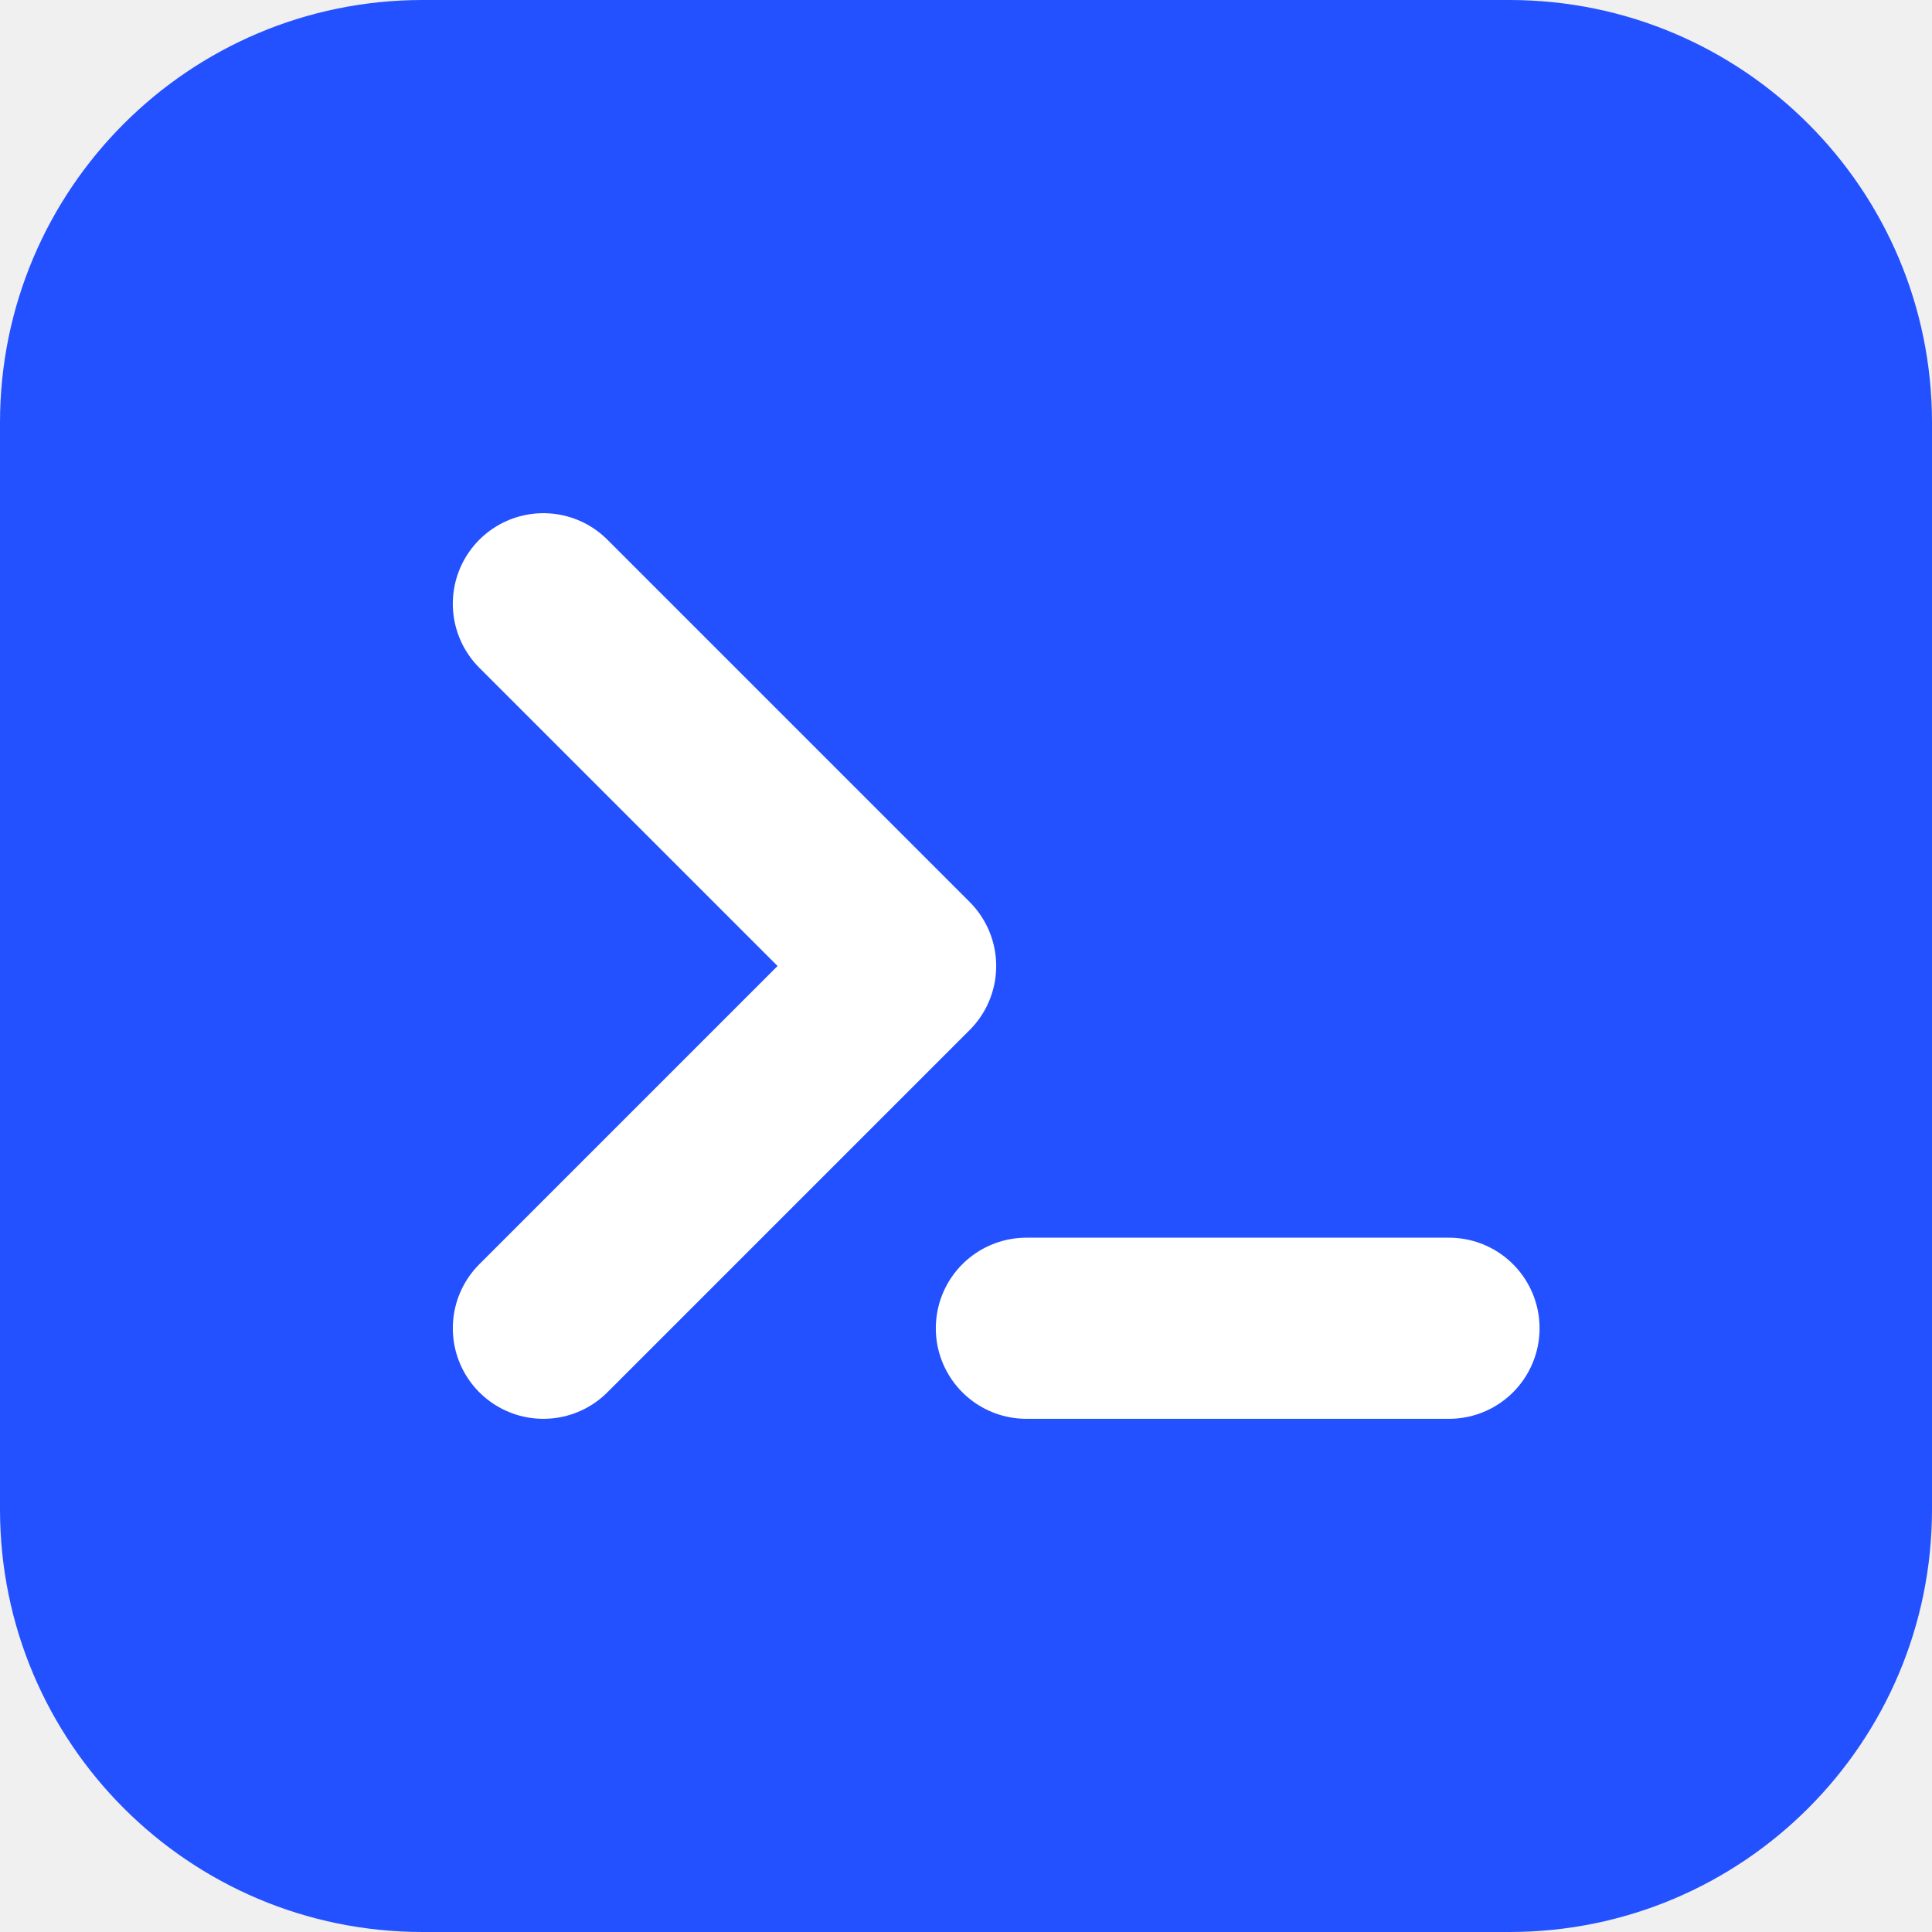
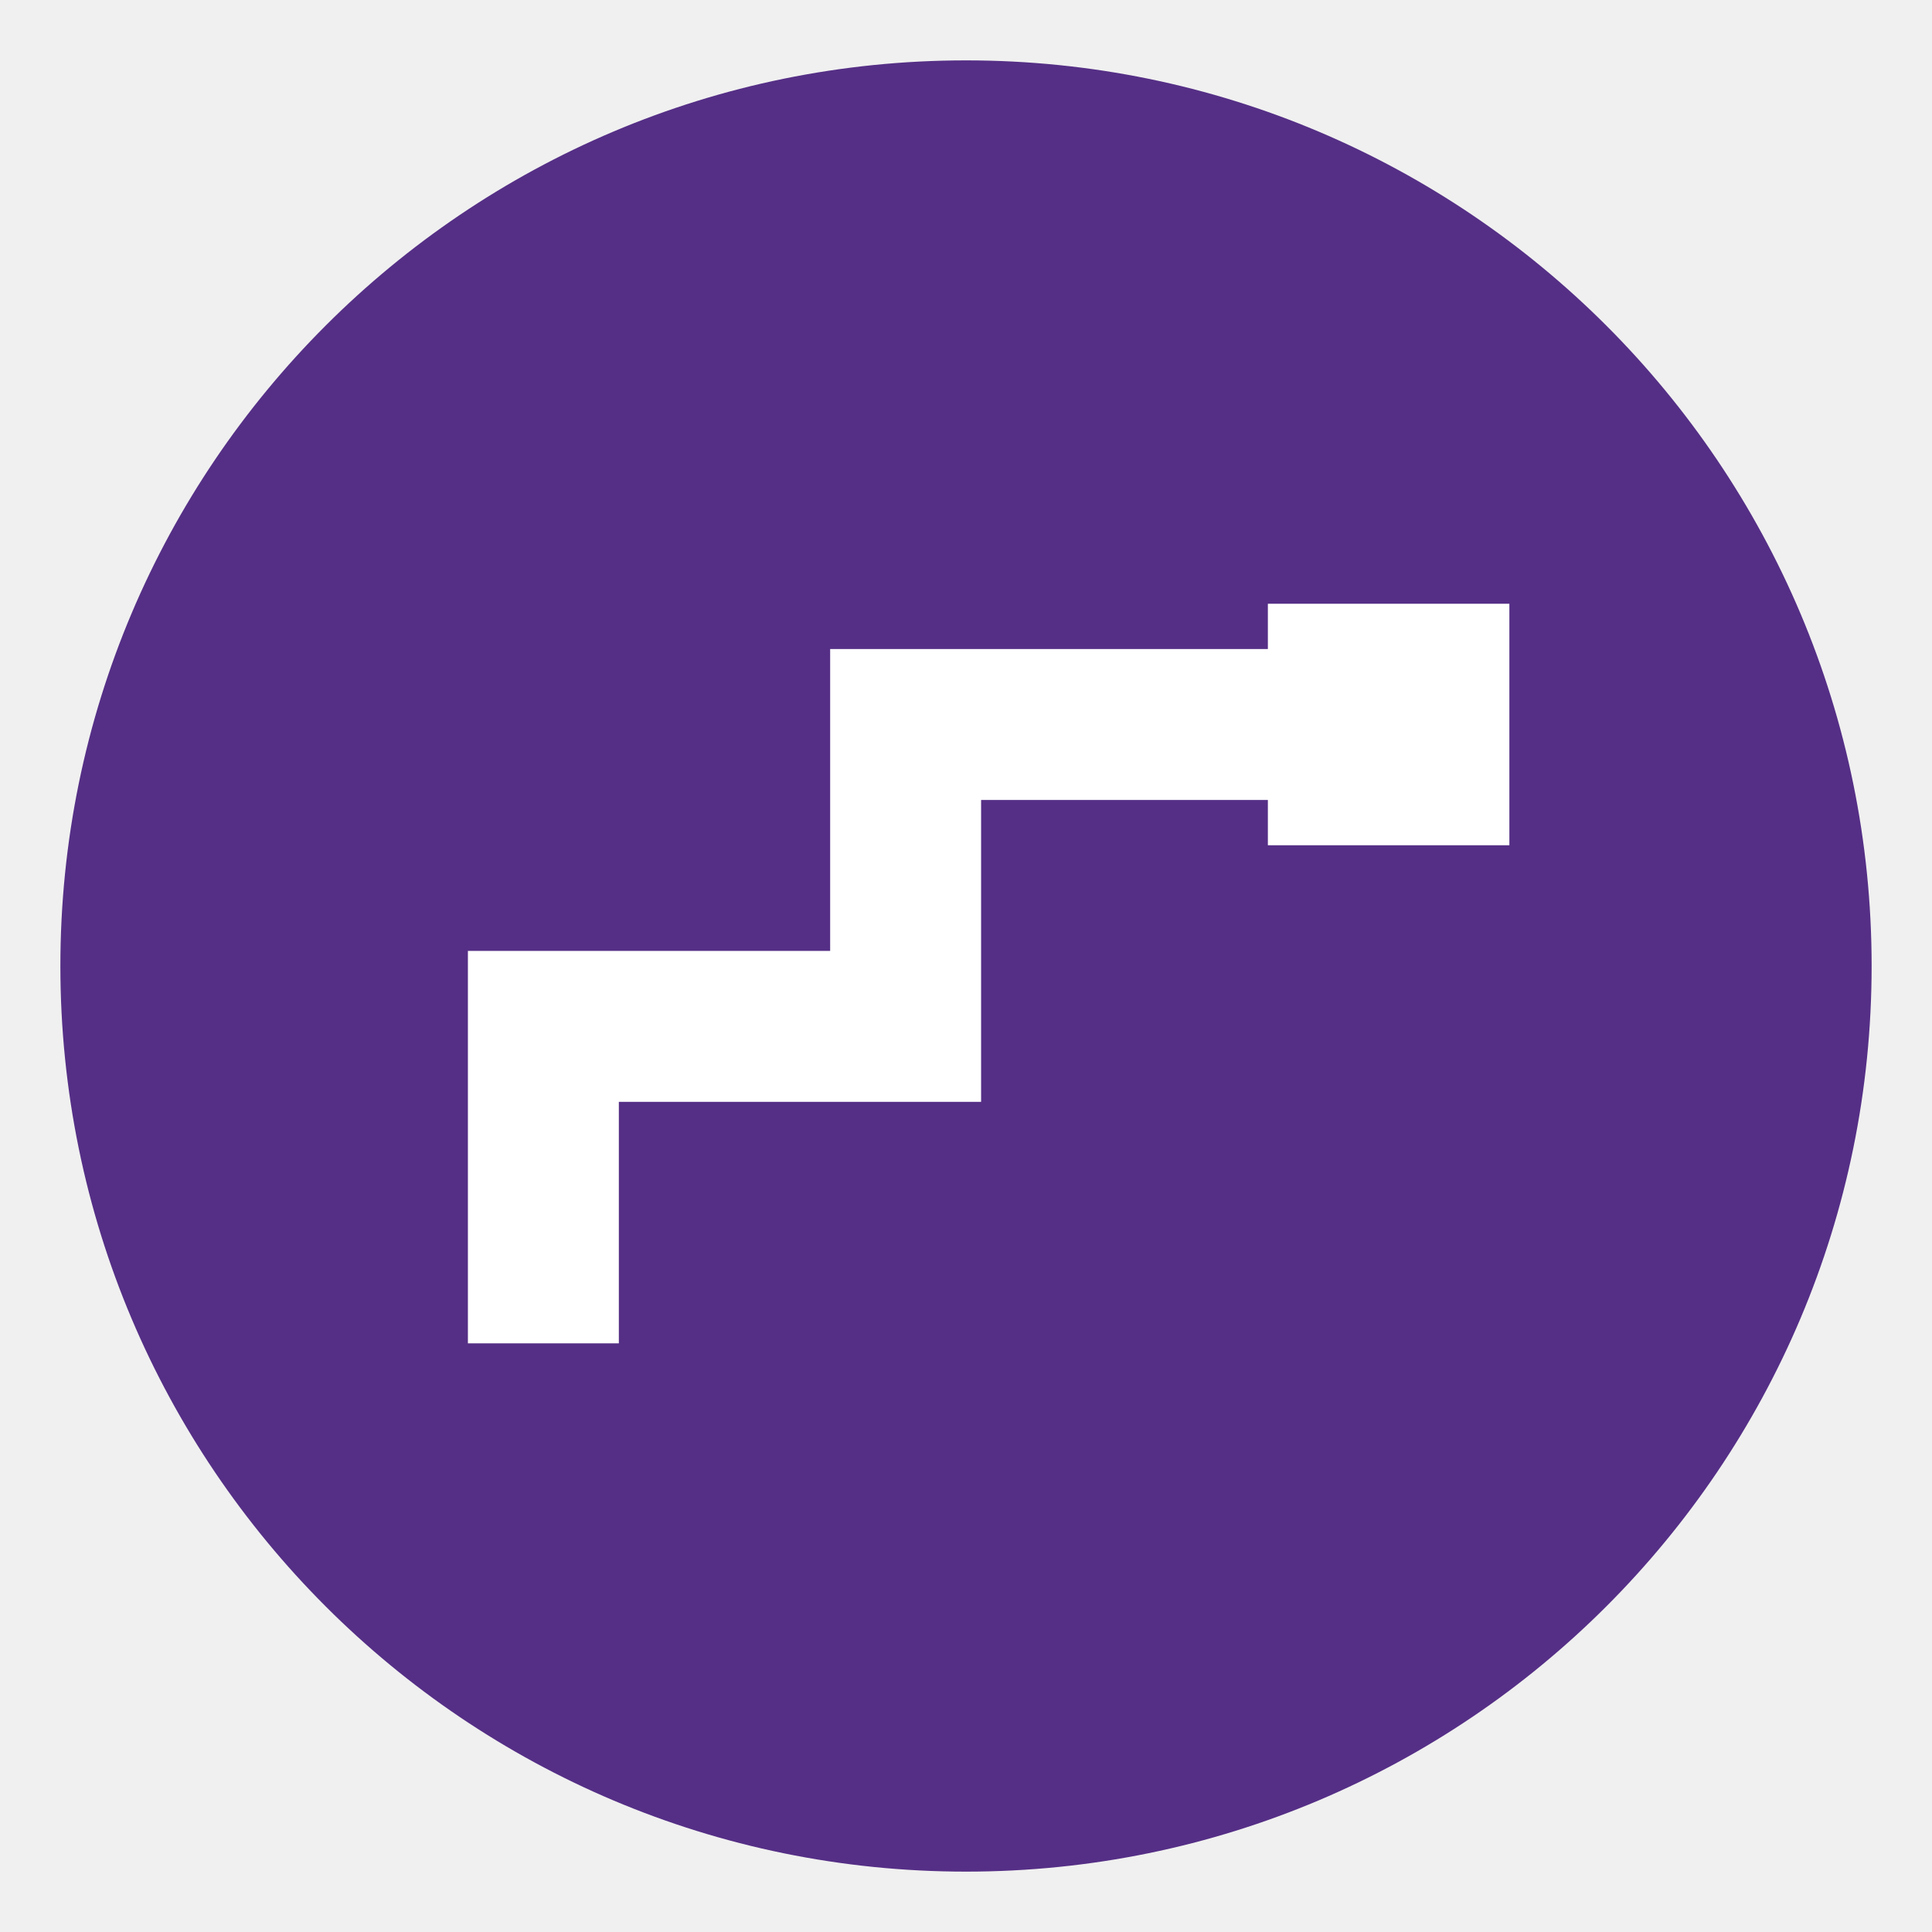
- <svg xmlns="http://www.w3.org/2000/svg" viewBox="0 0 32 32">
-   <rect width="32" height="32" rx="7" fill="#2451ff" />
-   <path d="M9 10 L15 16 L9 22" stroke="white" stroke-width="3" fill="none" stroke-linecap="round" stroke-linejoin="round" />
-   <line x1="17" y1="22" x2="24" y2="22" stroke="white" stroke-width="3" stroke-linecap="round" />
+ <svg xmlns="http://www.w3.org/2000/svg" viewBox="0 0 64 64">
+   <circle cx="32" cy="32" r="30" fill="#552f86" />
+   <path d="M18 42 L18 34 L30 34 L30 24 L46 24" fill="none" stroke="#fff" stroke-width="5" stroke-linecap="square" stroke-linejoin="miter" />
+   <rect x="42" y="20" width="8" height="8" fill="#fff" />
</svg>
